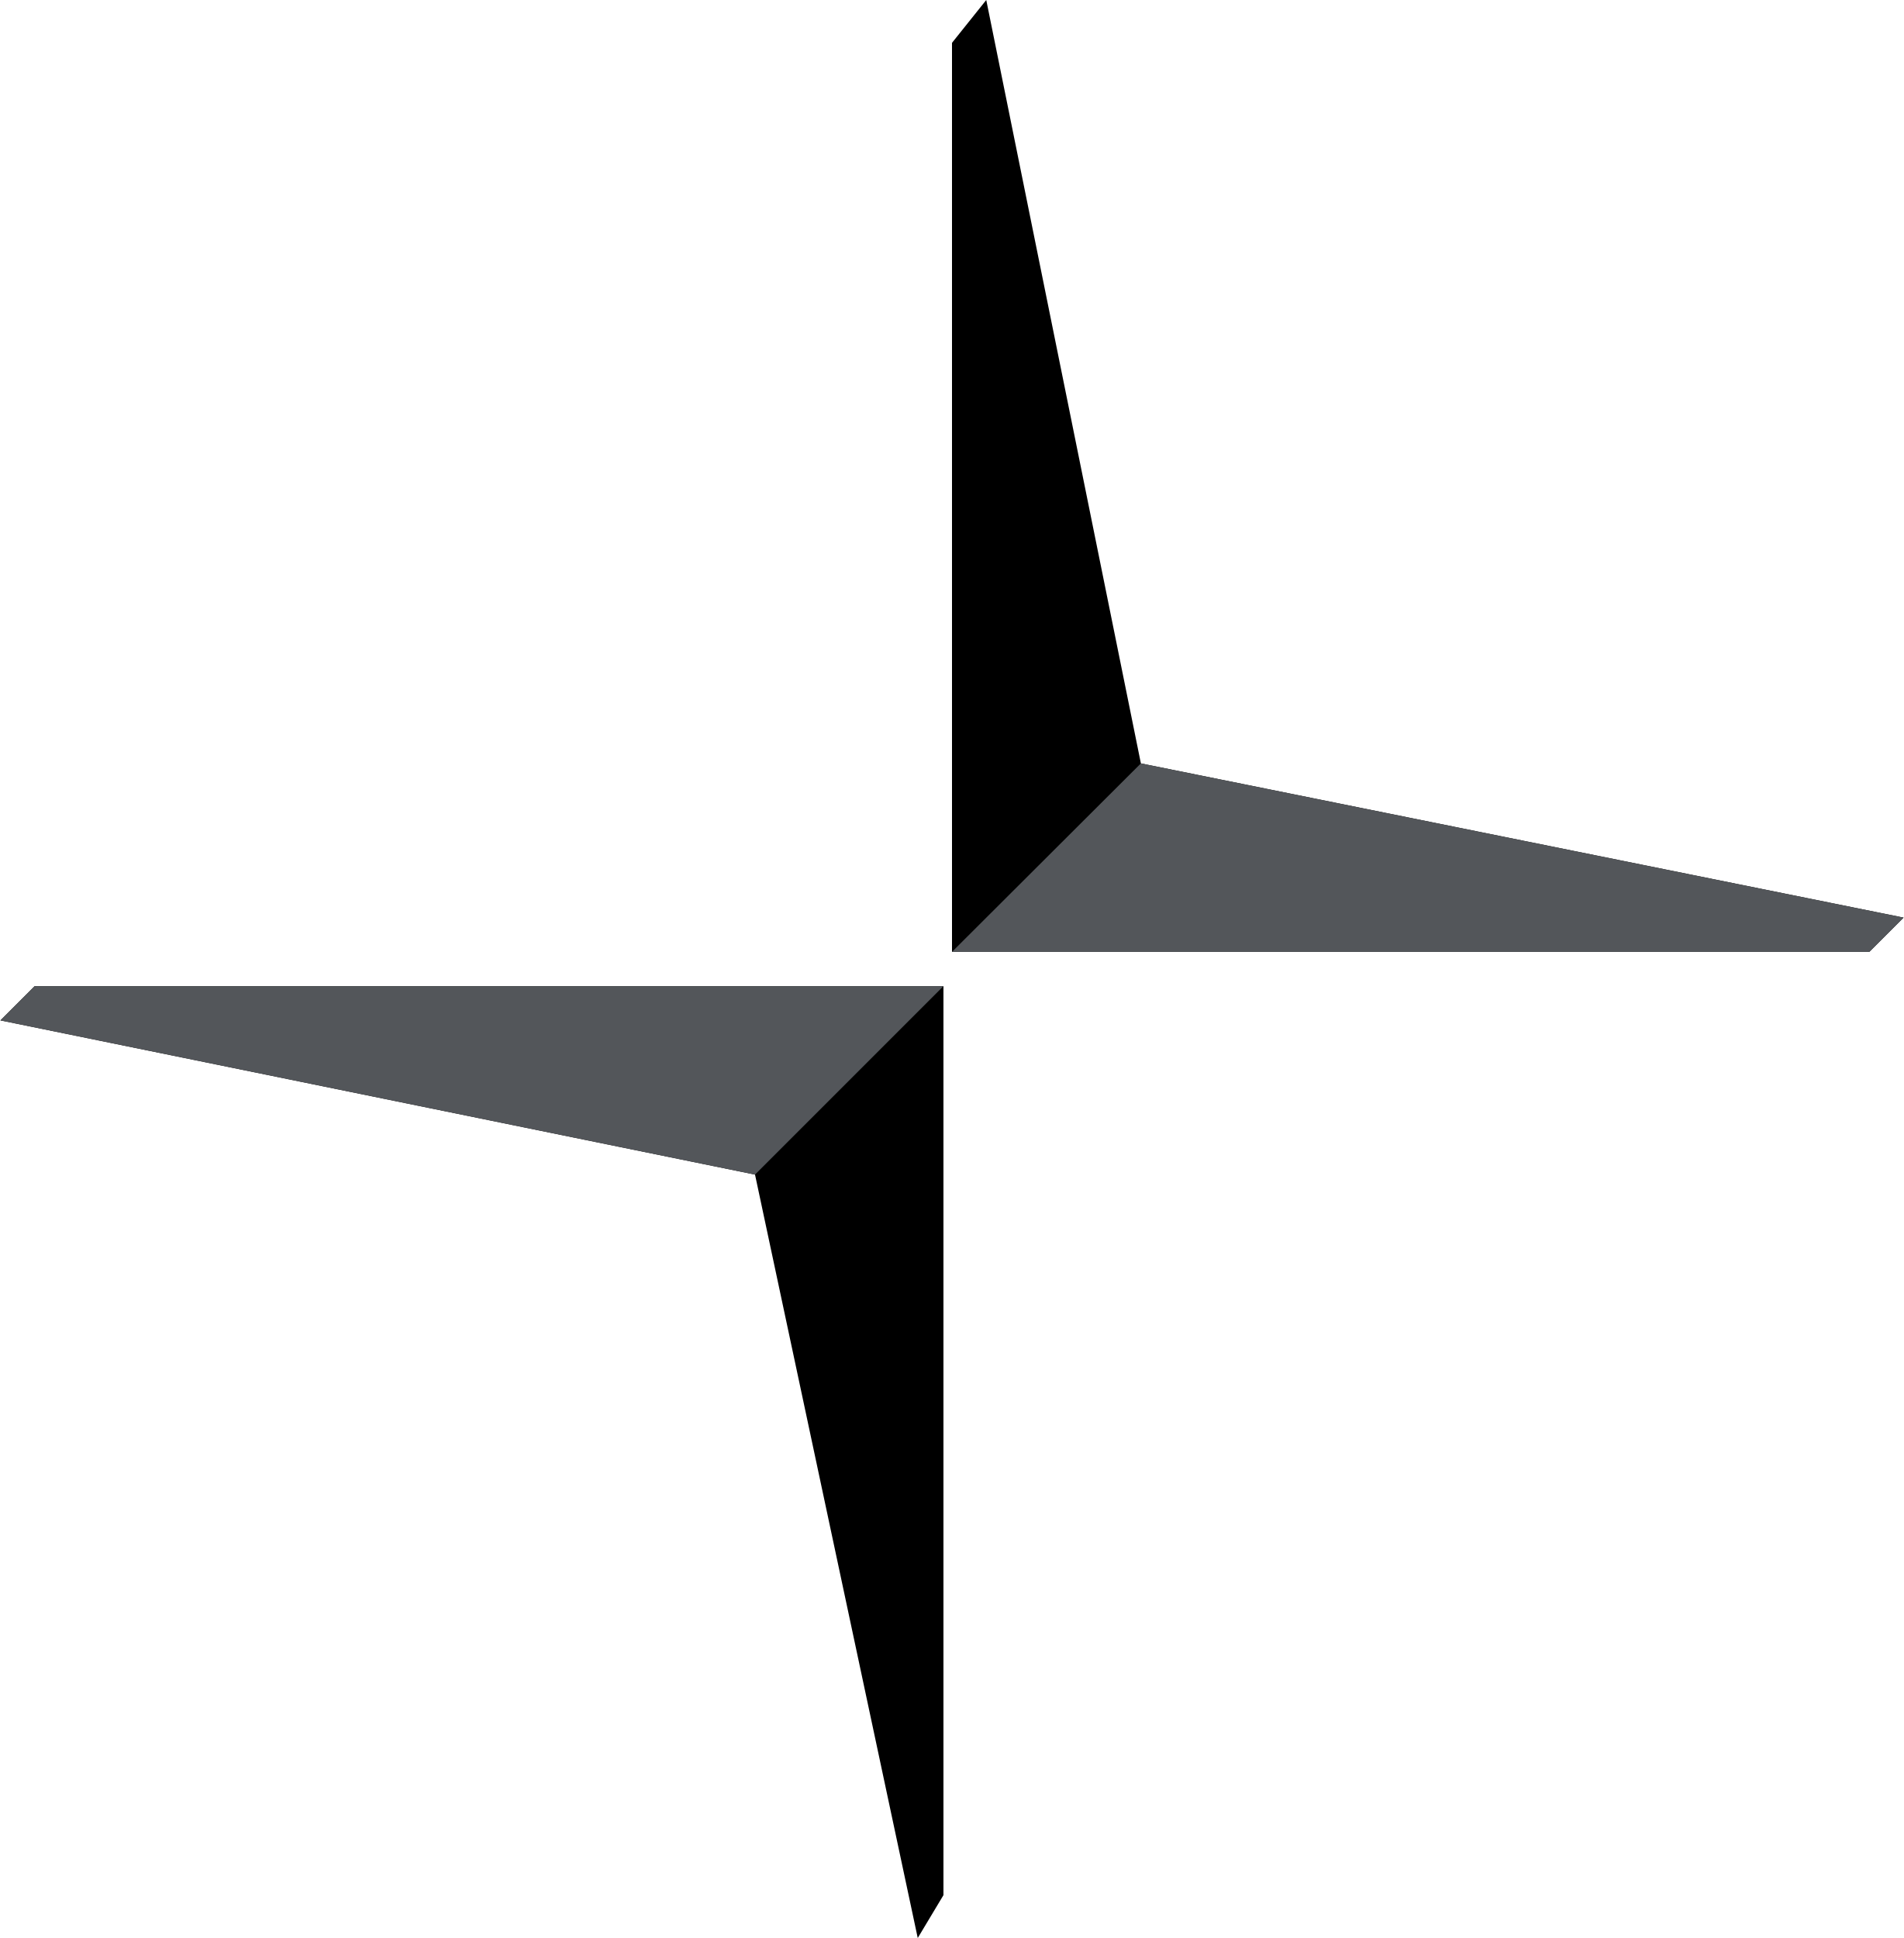
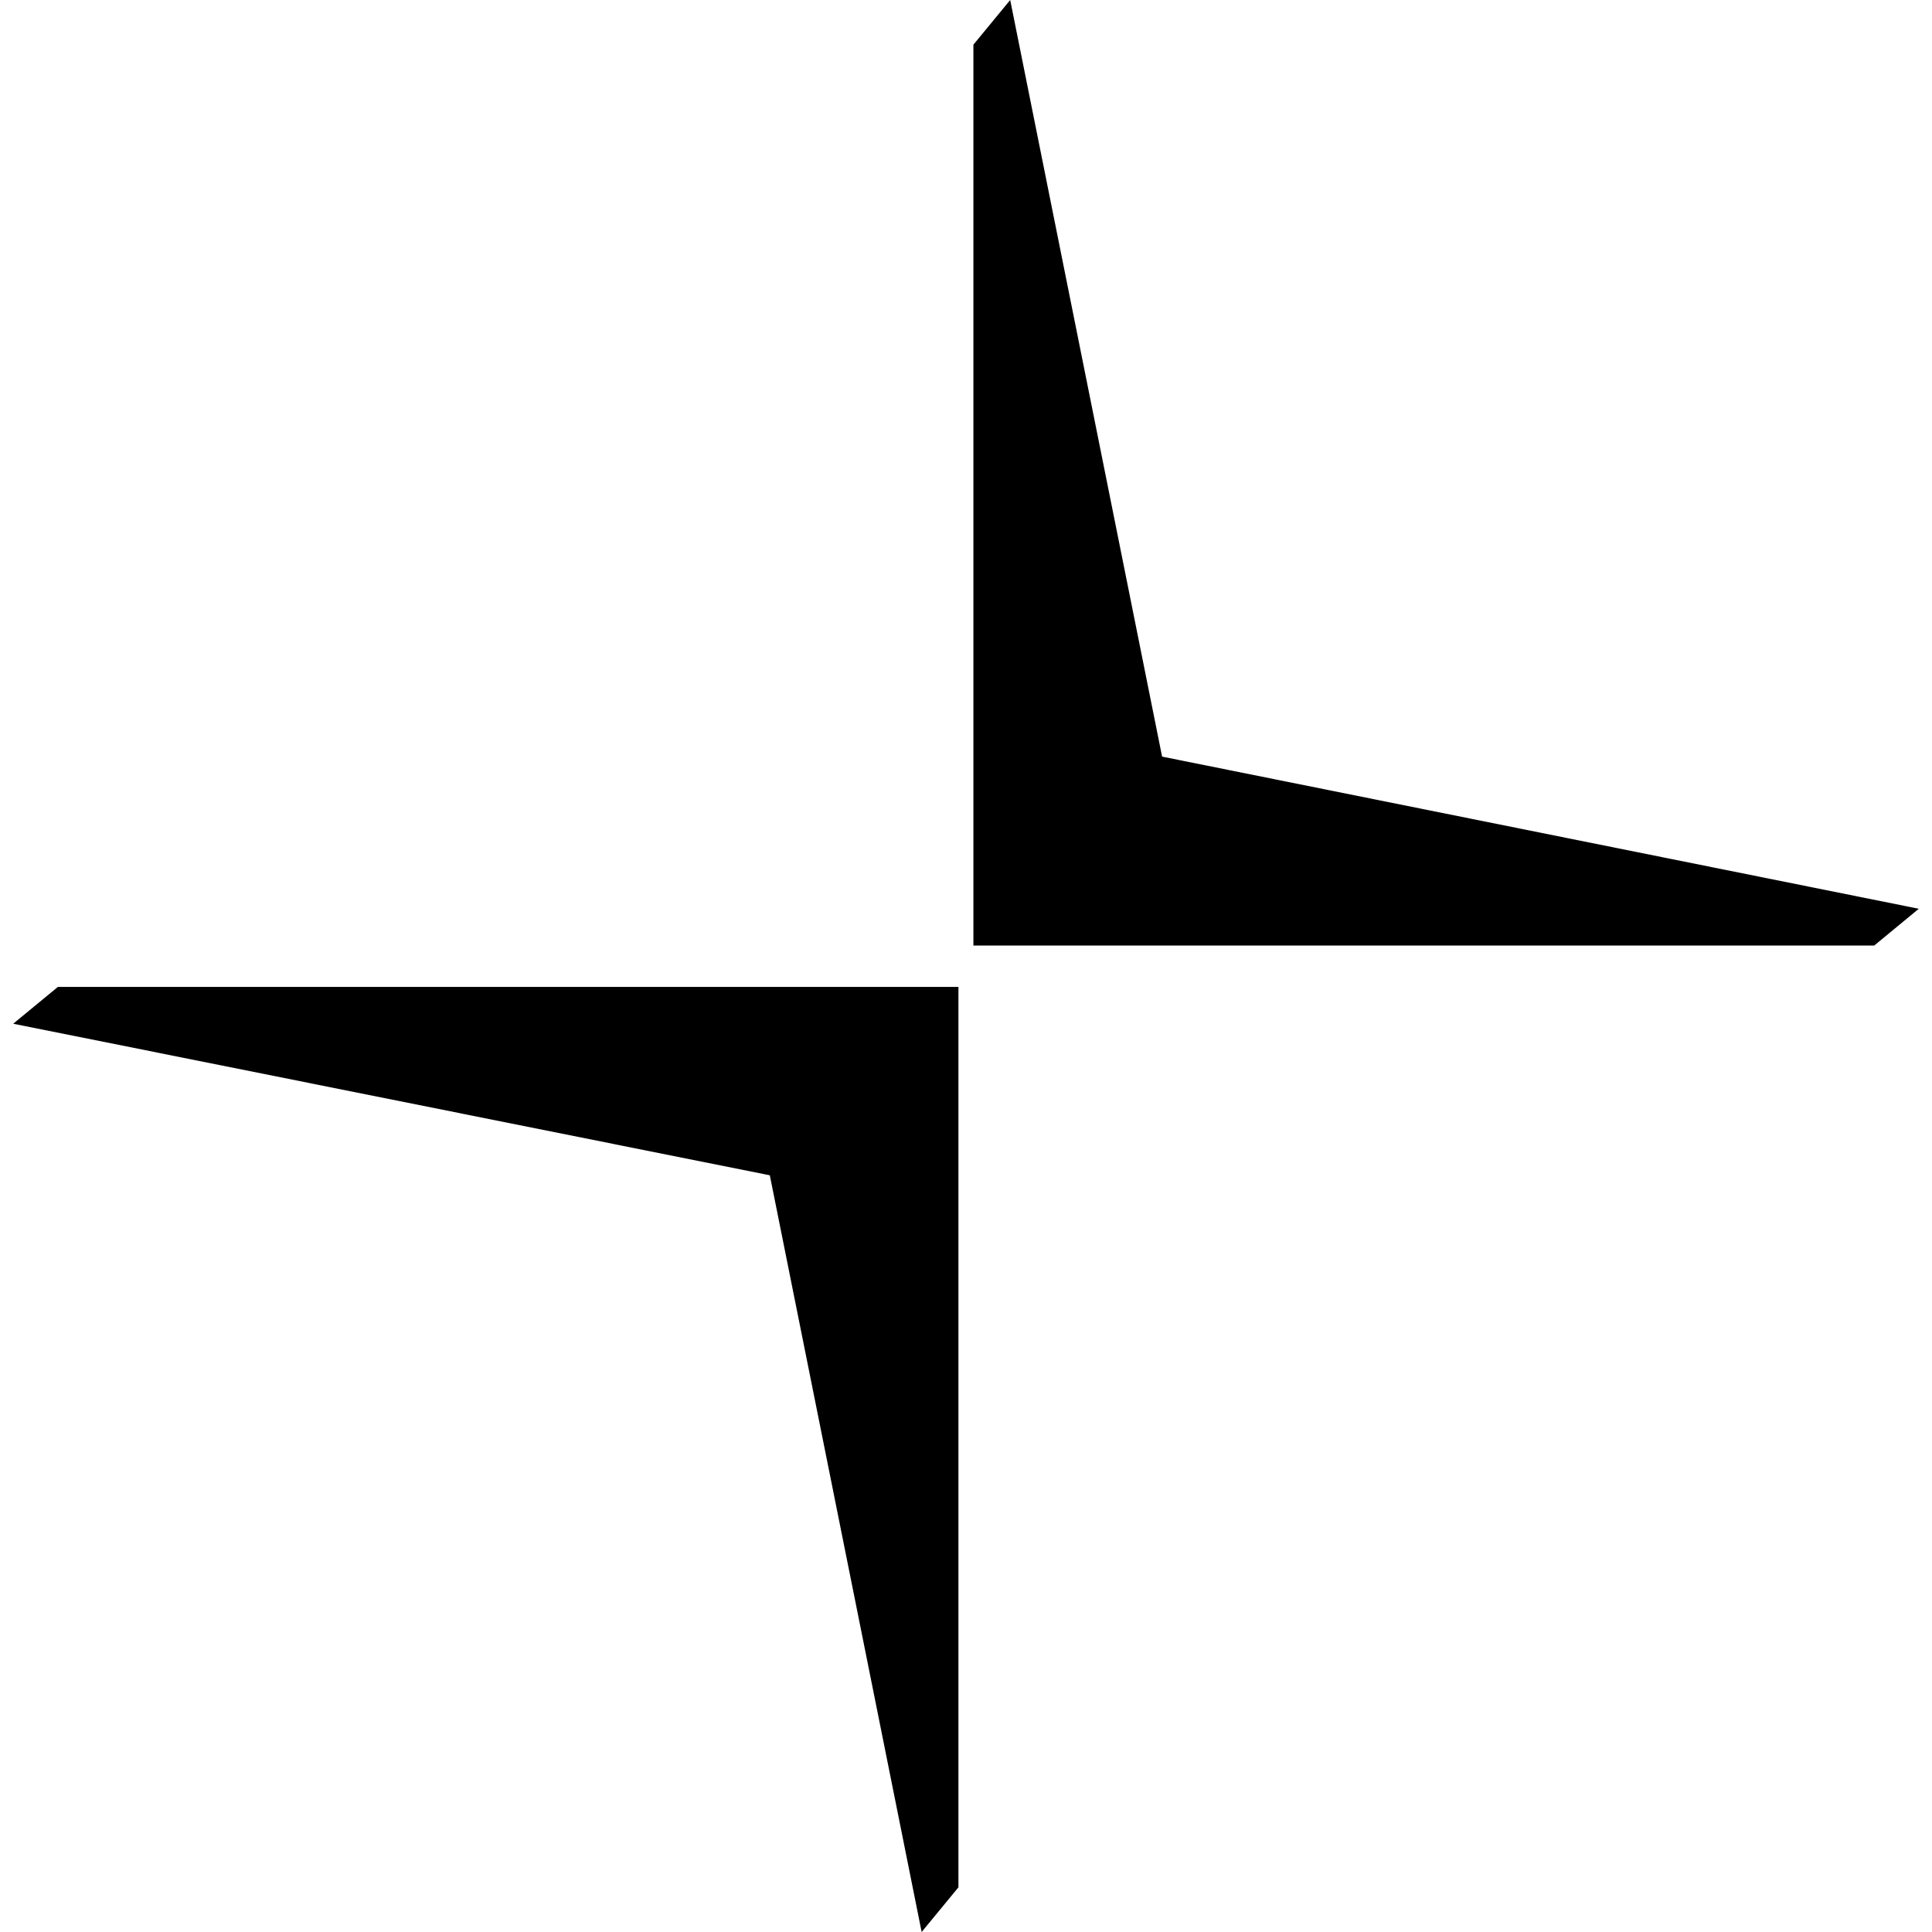
- <svg xmlns="http://www.w3.org/2000/svg" height="2500" viewBox="-.1 .29 785 799.42" width="2456">
-   <path d="m392.4 392.93v-374.97l14.13-17.67 63.78 314.9 314.59 63.61-14.13 14.13zm-3.53 14.14v374.97l-10.6 17.67-67.12-314.9-311.25-63.61 14.13-14.13z" />
-   <path d="m392.4 392.93h378.37l14.13-14.13-314.59-63.61zm-3.53 14.14h-374.84l-14.13 14.13 311.25 63.61z" fill="#53565a" />
+ <svg xmlns="http://www.w3.org/2000/svg" fill="#000000" role="img" viewBox="0 0 24 24">
+   <path d="m12.549 0-.457.555v11.191h11.19l.554-.457-9.4-1.89zM.719 12.26l-.555.457L9.563 14.6l1.886 9.4.457-.555V12.26Z" />
</svg>
